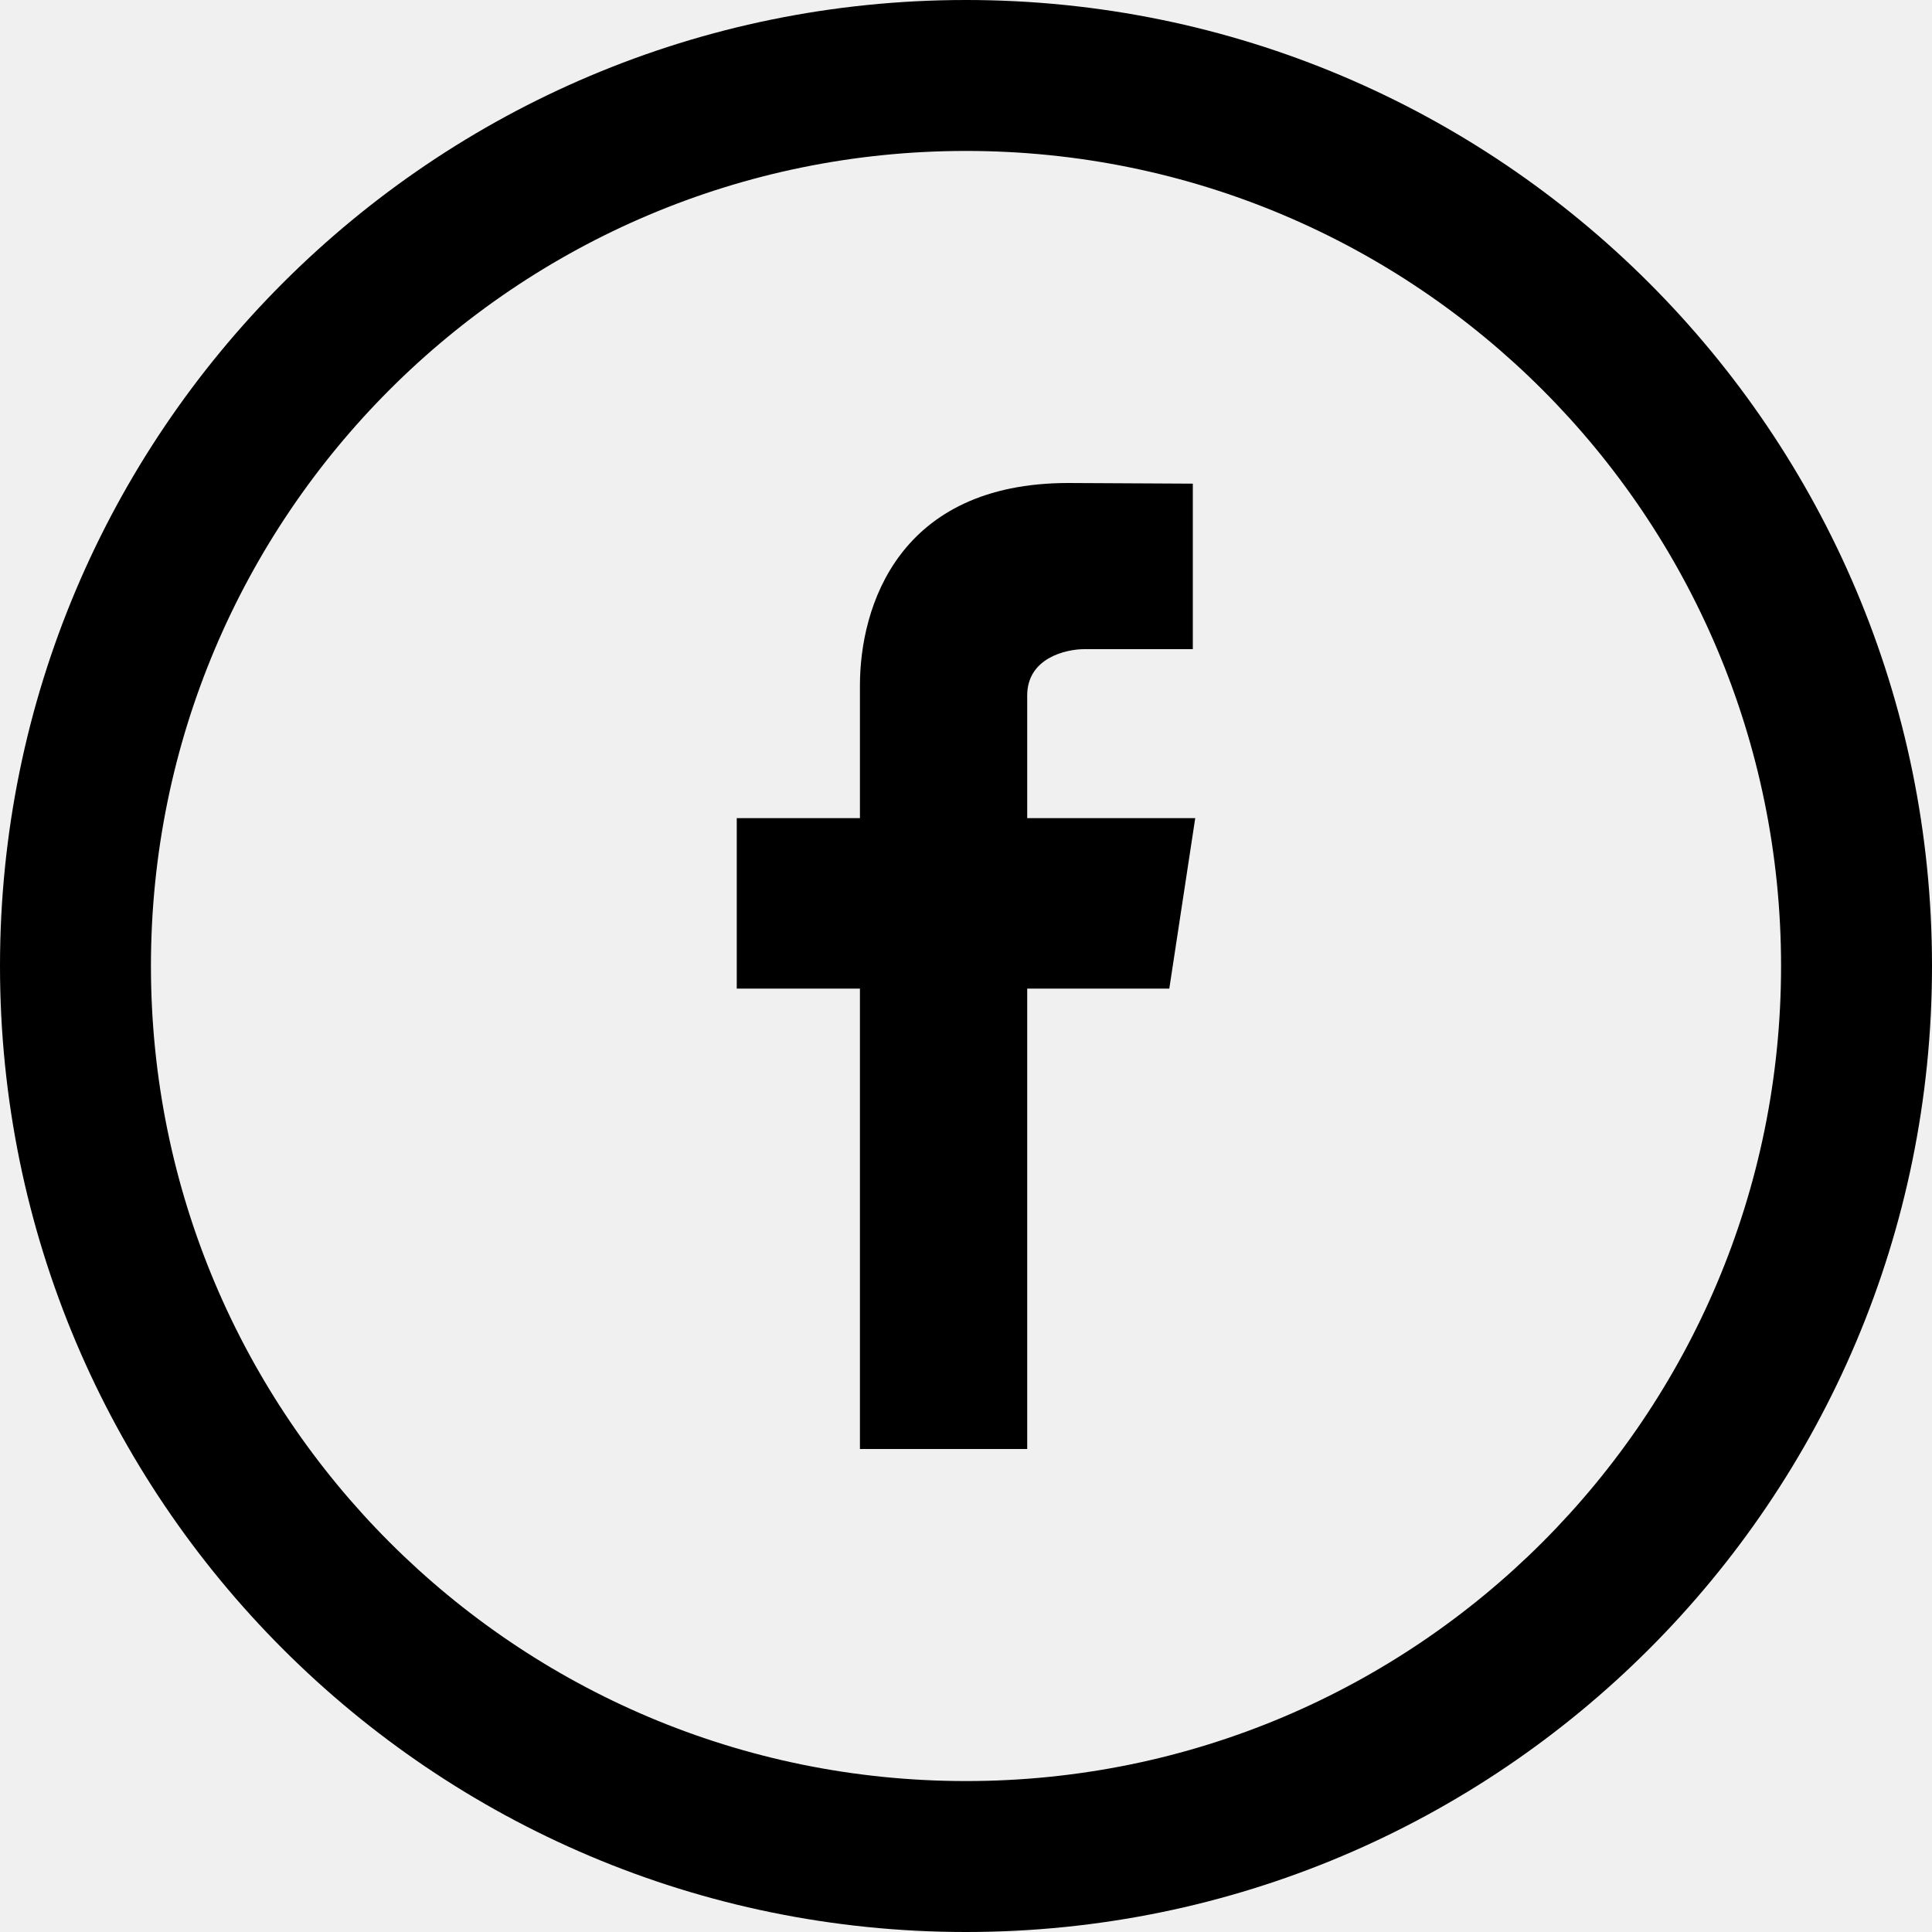
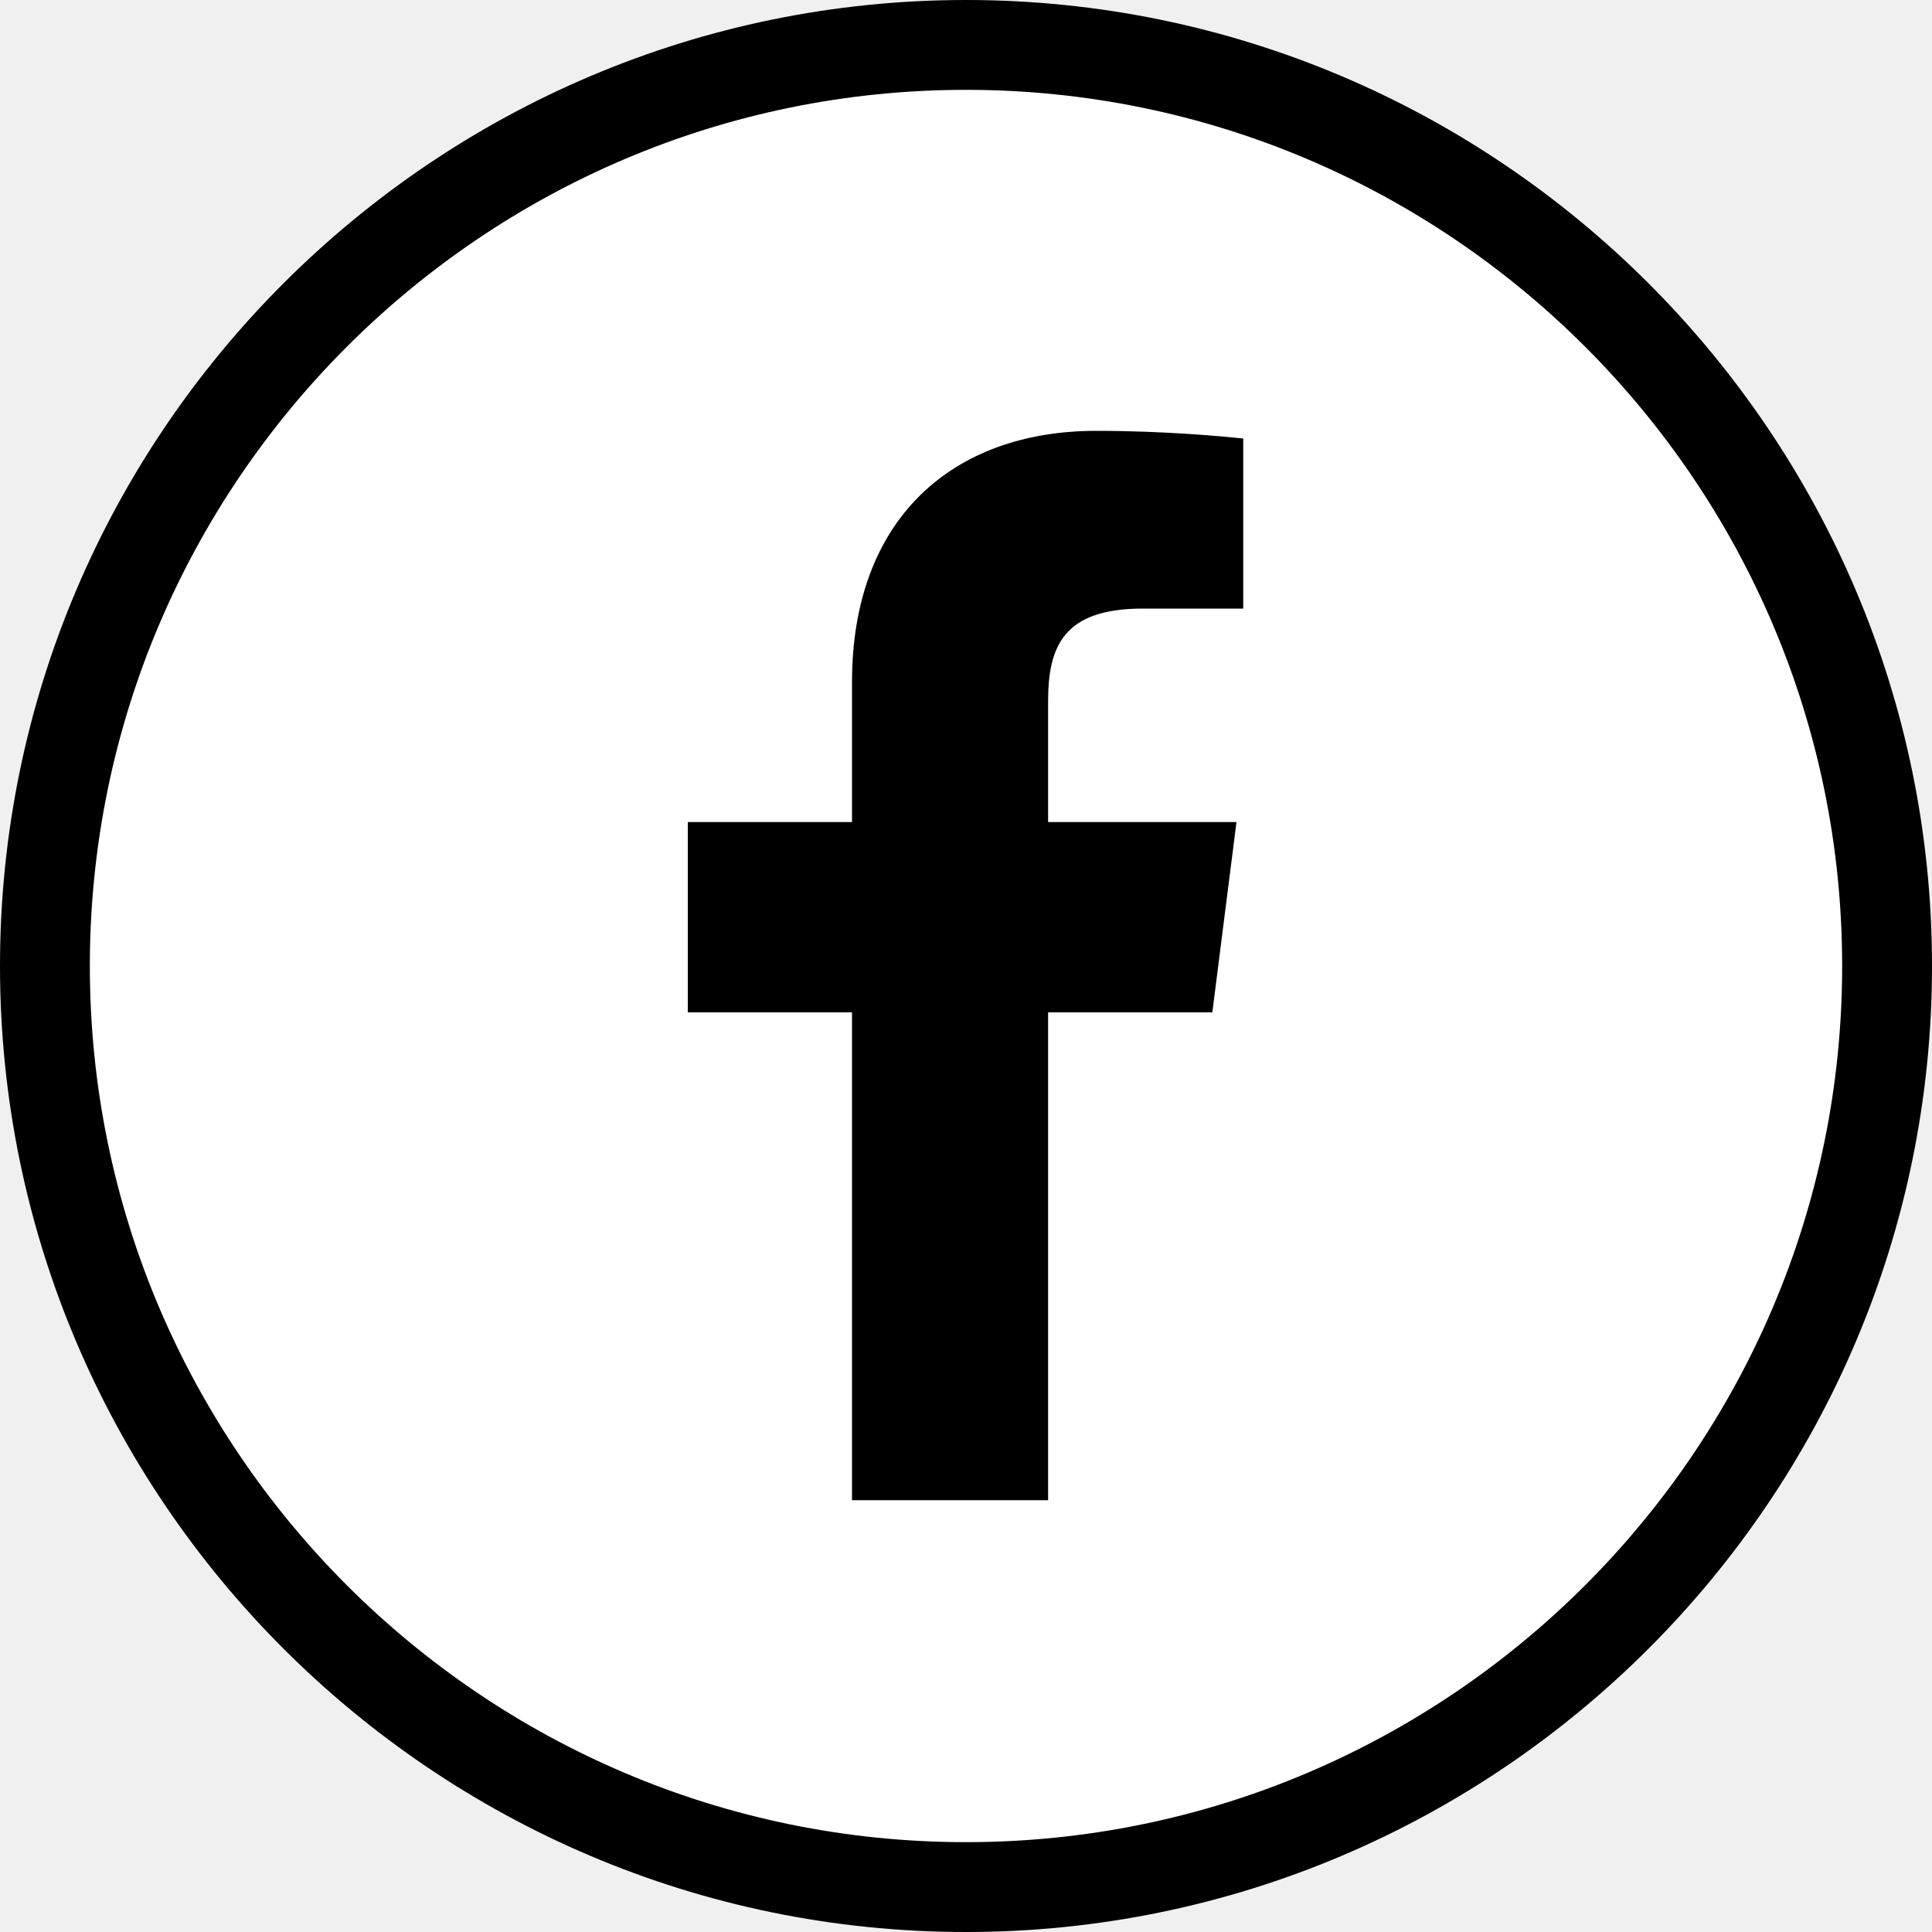
- <svg xmlns="http://www.w3.org/2000/svg" version="1.1" id="Capa_1" x="0px" y="0px" width="512px" height="512px" viewBox="0 0 512 512" style="enable-background:new 0 0 512 512;" xml:space="preserve">
+ <svg xmlns="http://www.w3.org/2000/svg" version="1.1" id="Layer_1" x="0px" y="0px" viewBox="0 0 200 200" style="enable-background:new 0 0 200 200;" xml:space="preserve">
+   <style type="text/css">
+ 	.st0{fill:#FFFFFF;}
+ </style>
  <g>
-     <path d="M256,0C114.609,0,0,114.609,0,256c0,141.391,114.609,256,256,256c141.391,0,256-114.609,256-256   C512,114.609,397.391,0,256,0z M256,472c-119.297,0-216-96.703-216-216S136.703,40,256,40s216,96.703,216,216S375.297,472,256,472z   " />
-     <path d="M316.75,216.812h-44.531v-32.5c0-9.969,10.312-12.281,15.125-12.281c4.781,0,28.767,0,28.767,0v-43.859L283.141,128   c-44.983,0-55.25,32.703-55.25,53.672v35.141H195.25V262h32.641c0,58.016,0,122,0,122h44.328c0,0,0-64.641,0-122h37.656   L316.75,216.812z" />
+     <circle class="st0" cx="100" cy="100" r="90.7" />
+     <path d="M100,0C44.9,0,0,44.9,0,100s44.9,100,100,100s100-44.9,100-100S155.1,0,100,0z M100,190.7C50,190.7,9.3,150,9.3,100   S50,9.3,100,9.3S190.7,50,190.7,100S150,190.7,100,190.7z" />
+     <path d="M88.2,70.6v14.5h-17v19.7h17v50.5h20.3v-50.5h17l2.5-19.7h-19.5V72.6c0-5.7,1.6-9.6,9.8-9.6l10.4,0V45.4   c-1.8-0.2-8-0.8-15.2-0.8C98.5,44.6,88.2,53.8,88.2,70.6z" />
  </g>
-   <g>
- </g>
-   <g>
- </g>
-   <g>
- </g>
-   <g>
- </g>
-   <g>
- </g>
-   <g>
- </g>
-   <g>
- </g>
-   <g>
- </g>
-   <g>
- </g>
-   <g>
- </g>
-   <g>
- </g>
-   <g>
- </g>
-   <g>
- </g>
-   <g>
- </g>
-   <g>
- </g>
</svg>
